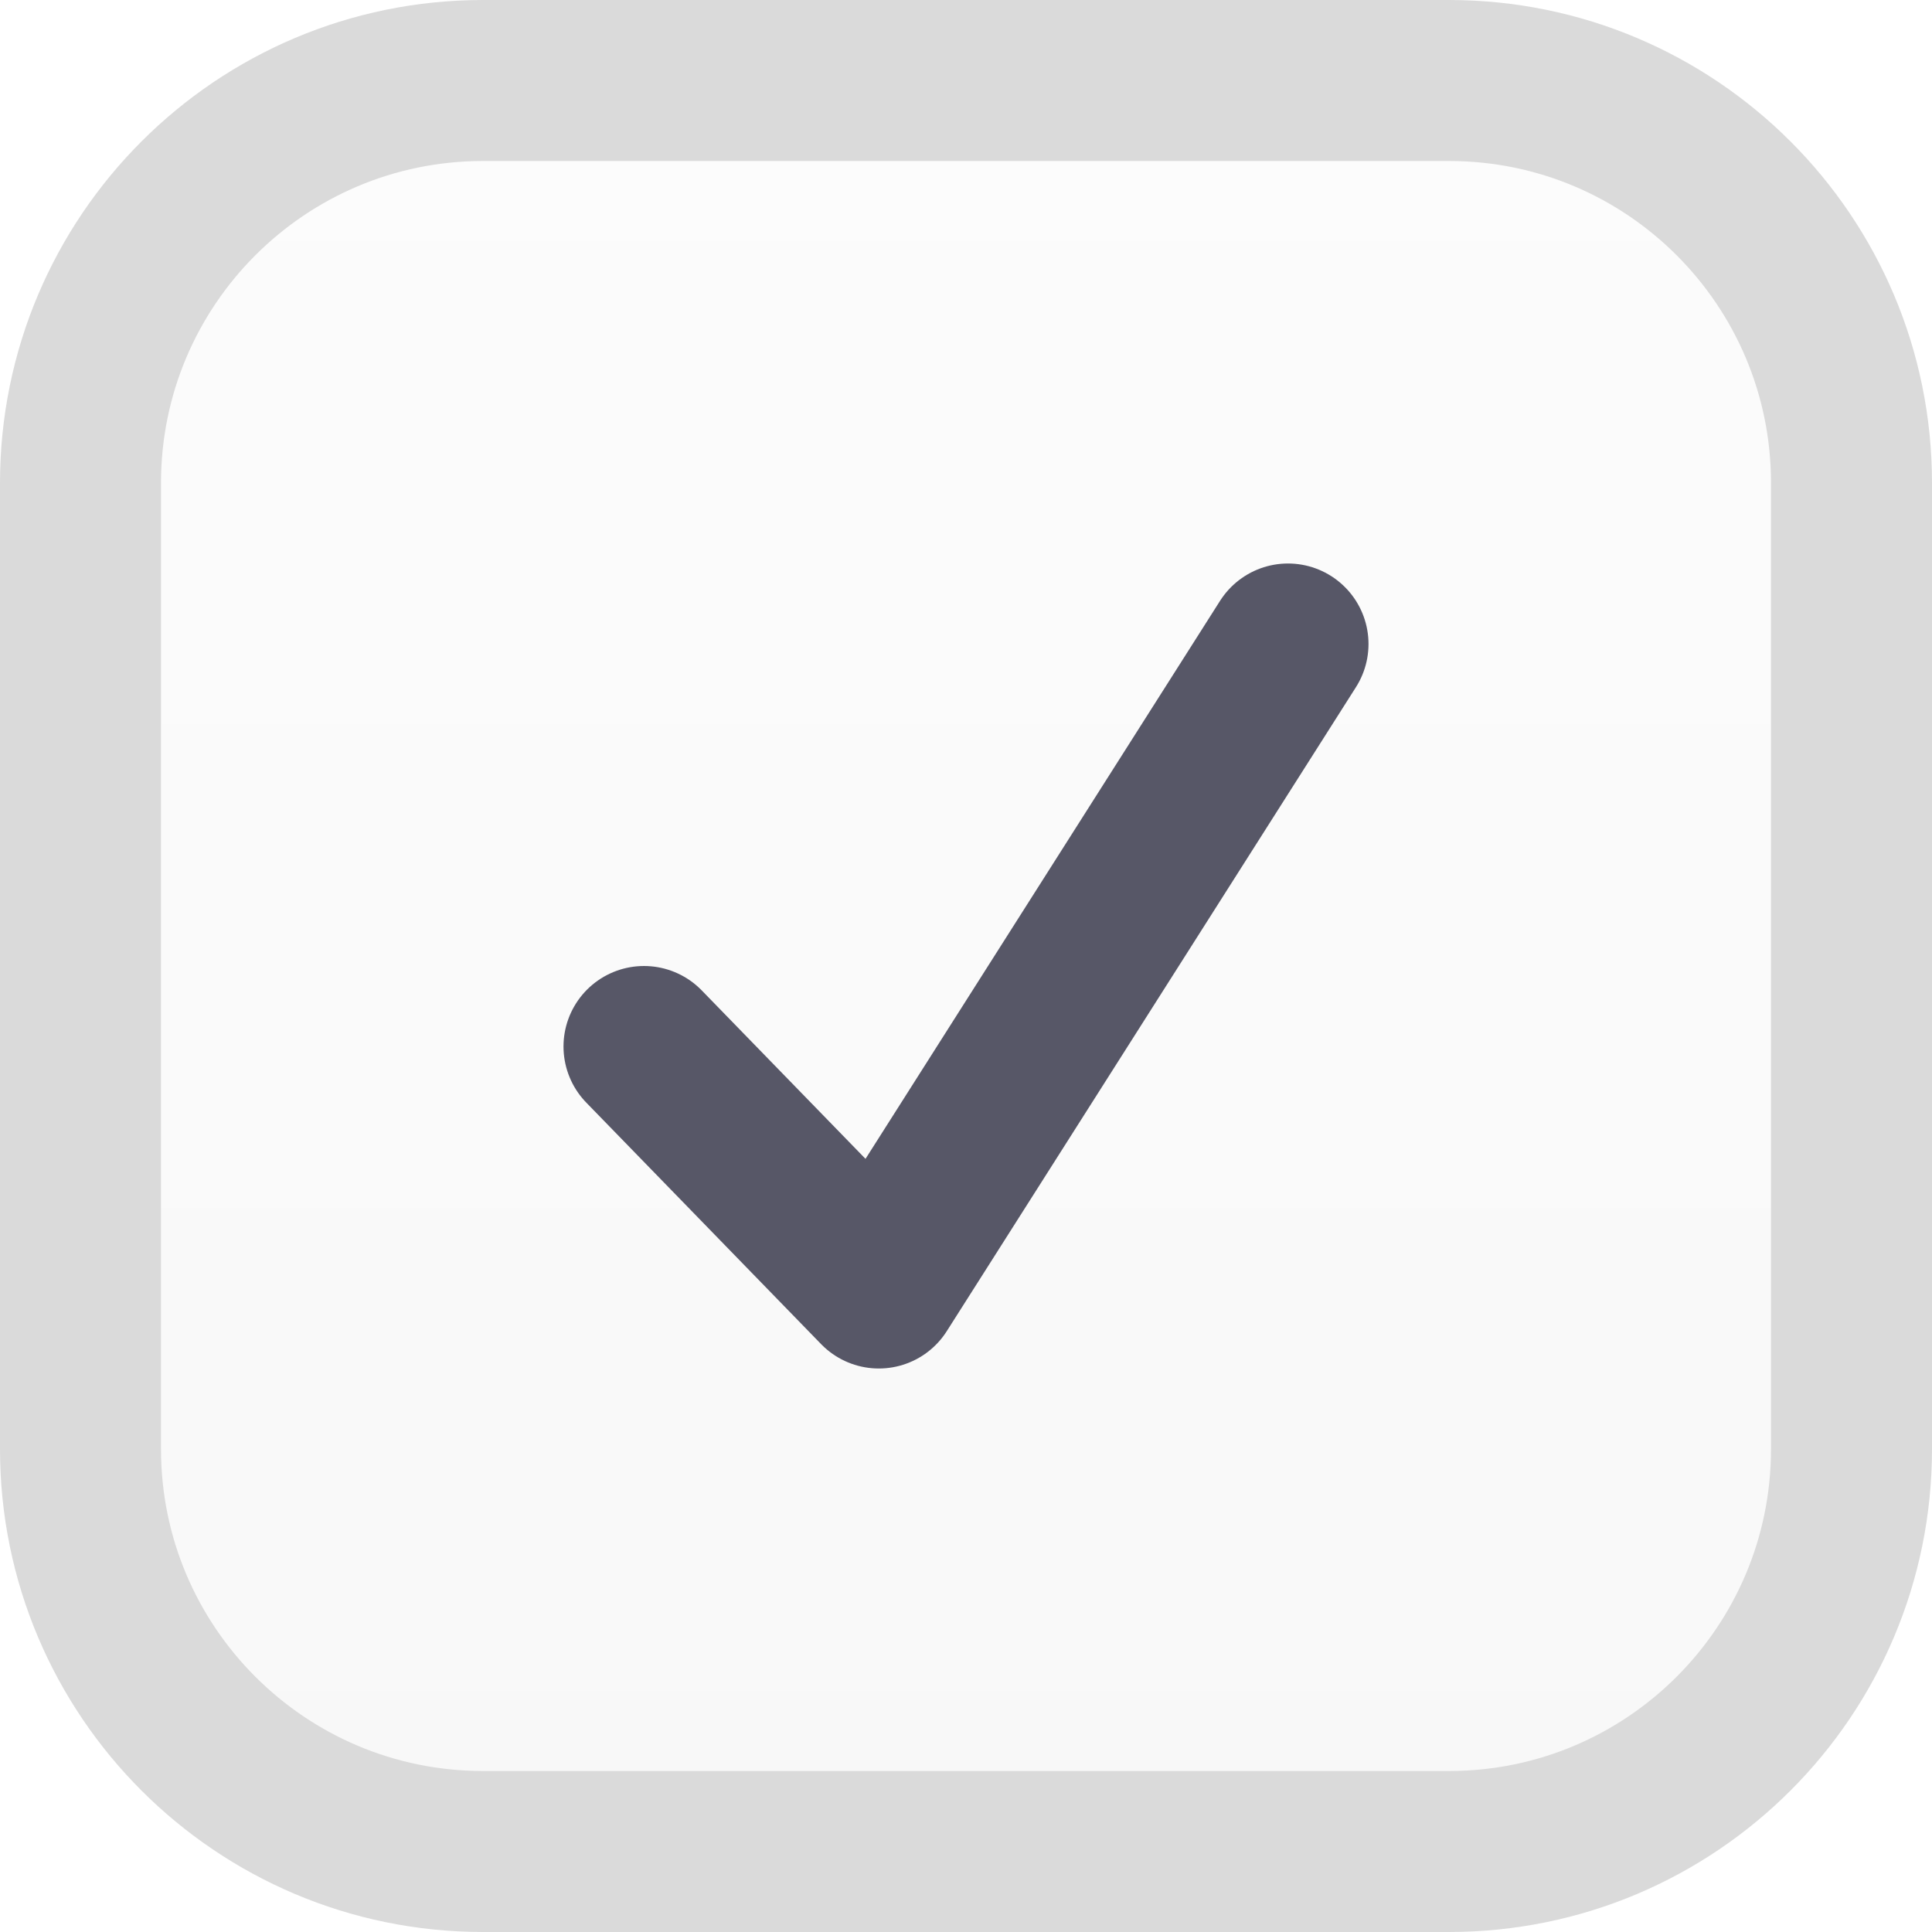
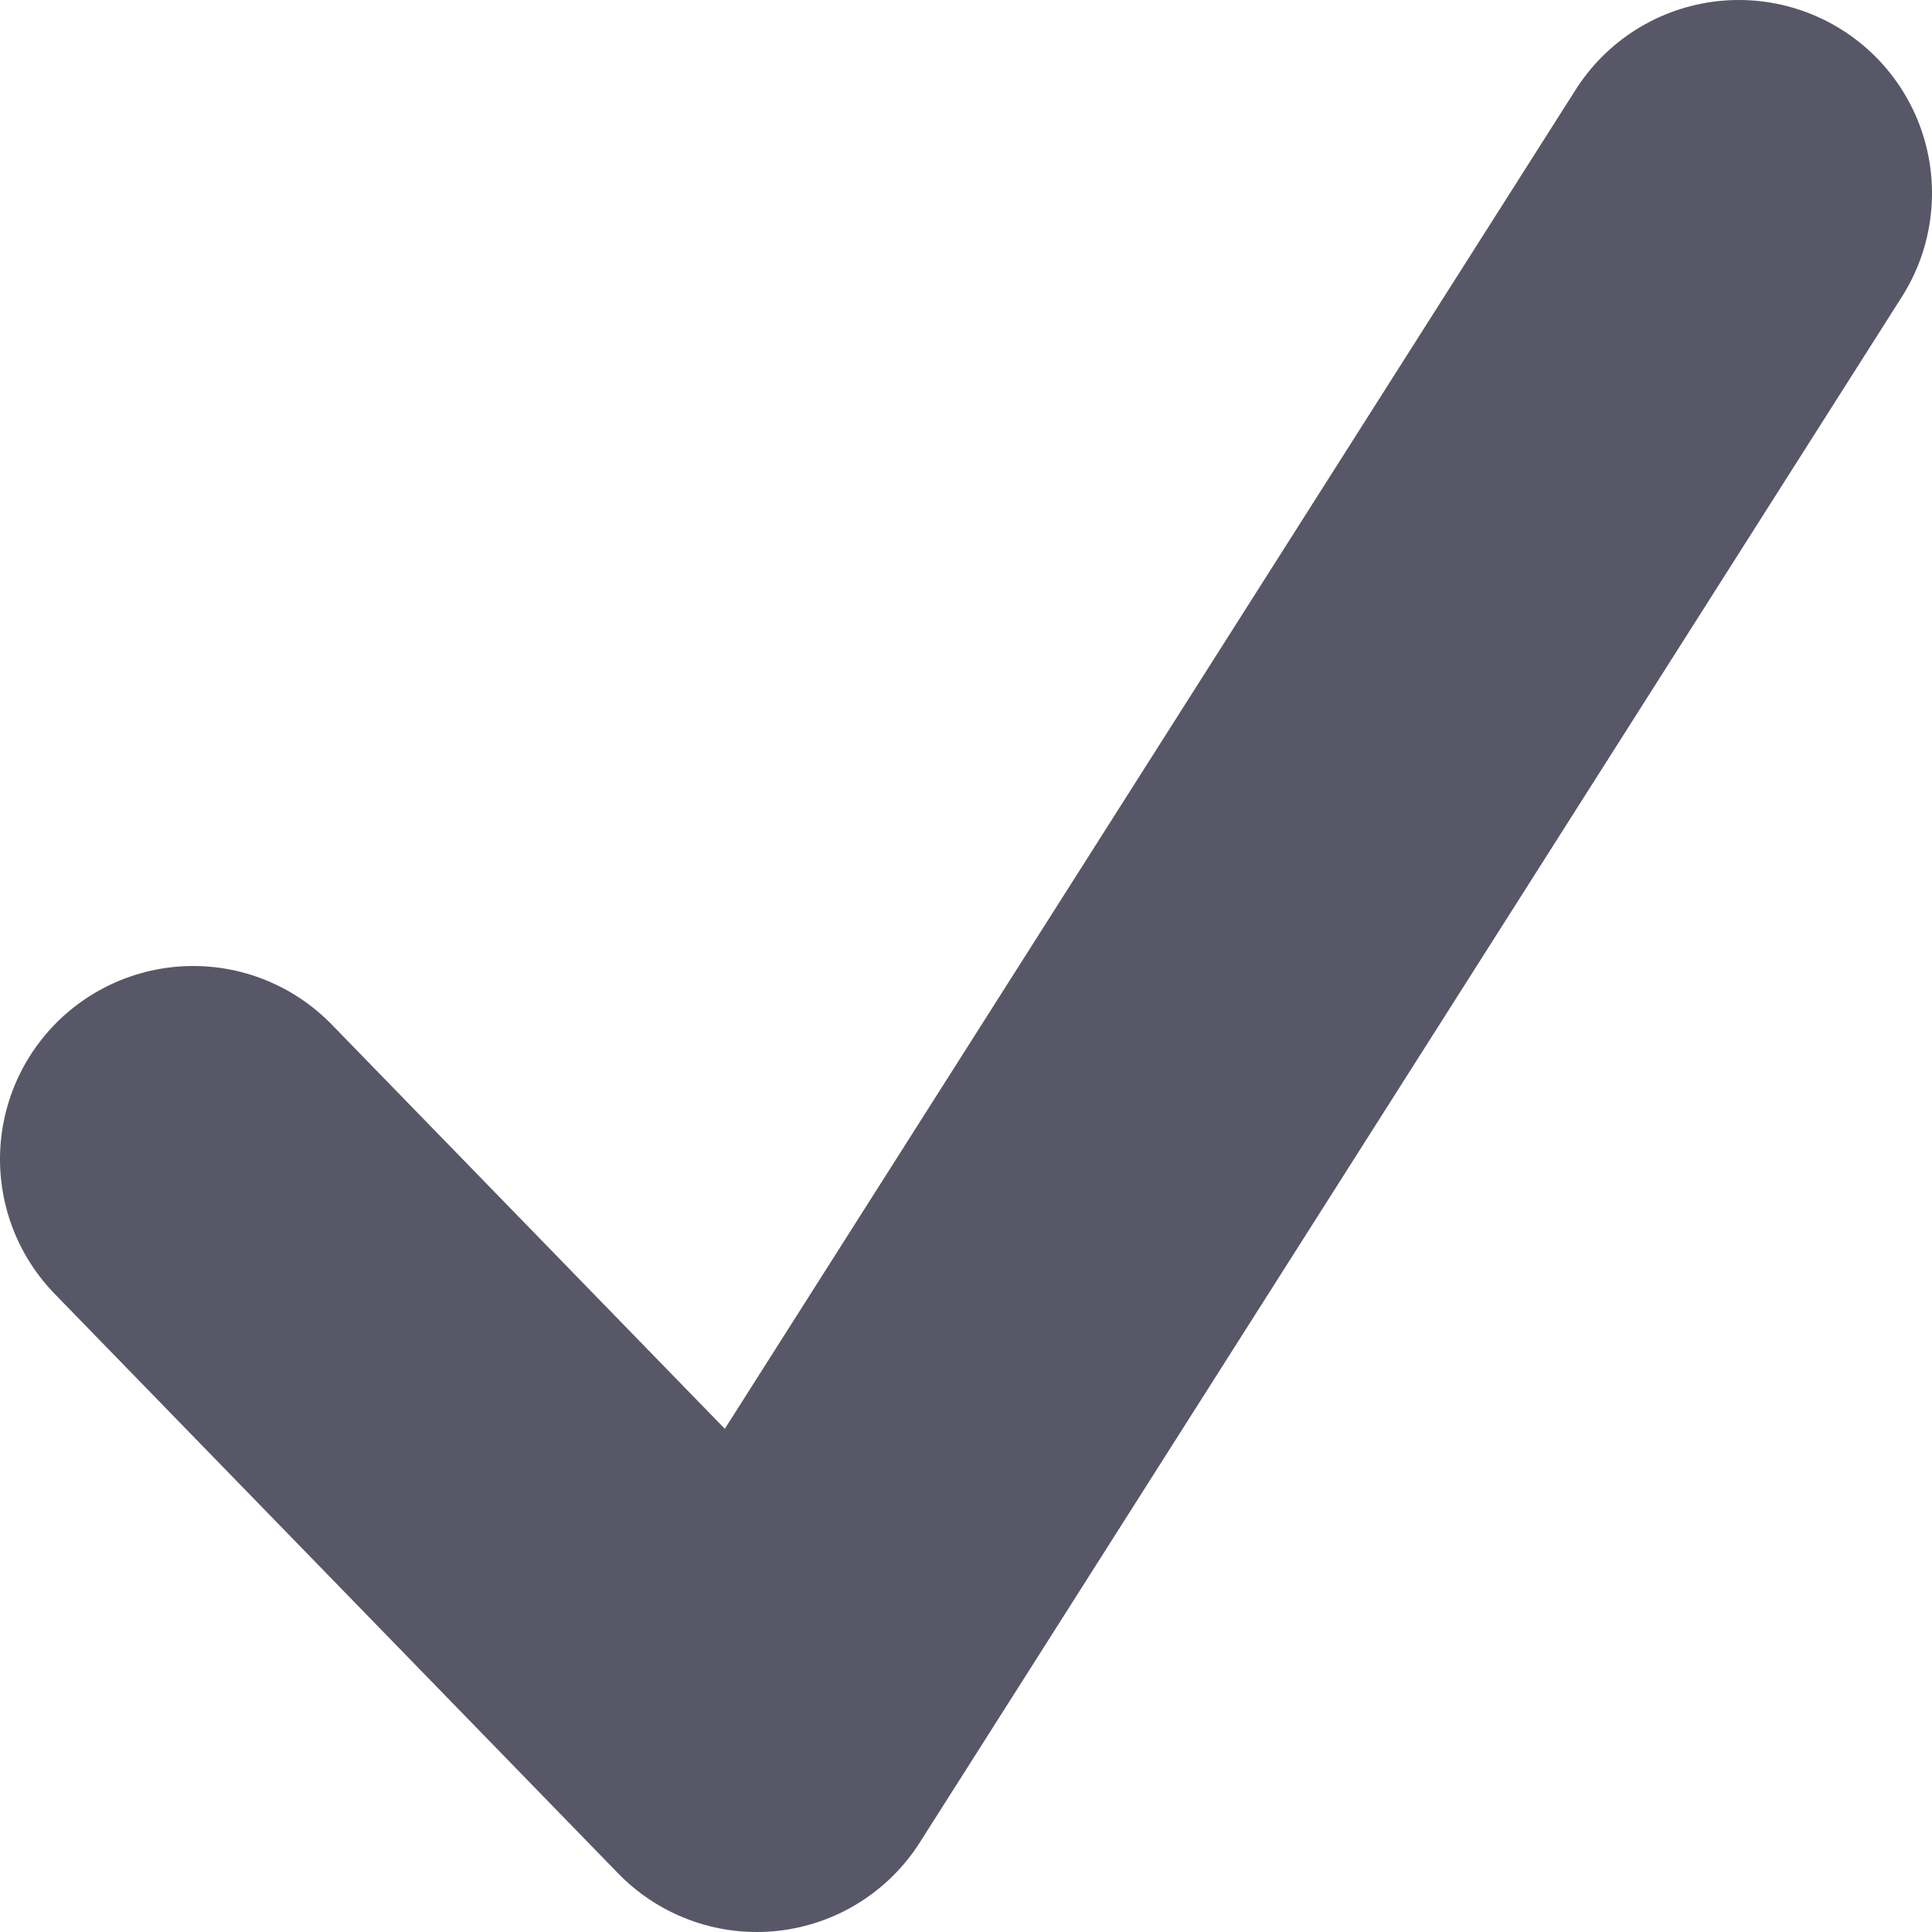
- <svg xmlns="http://www.w3.org/2000/svg" width="24" height="24" viewBox="0 0 24 24" fill="none">
-   <rect x="1" y="1" width="22" height="22" rx="5" fill="url(#paint0_linear_56_44)" />
-   <path d="M8 13L10.917 16L16 8" stroke="#575767" stroke-width="2" stroke-linecap="round" stroke-linejoin="round" />
-   <rect x="1" y="1" width="22" height="22" rx="5" stroke="#DADADA" stroke-width="2" />
-   <defs>
-     <linearGradient id="paint0_linear_56_44" x1="12" y1="0" x2="12" y2="24" gradientUnits="userSpaceOnUse">
-       <stop stop-color="#FCFCFC" />
-       <stop offset="1" stop-color="#F8F8F8" />
-     </linearGradient>
-   </defs>
+ <svg xmlns="http://www.w3.org/2000/svg" width="10" height="10" viewBox="0 0 10 10" fill="none">
+   <path d="M1 6L3.917 9L9 1" stroke="#575767" stroke-width="2" stroke-linecap="round" stroke-linejoin="round" />
</svg>
